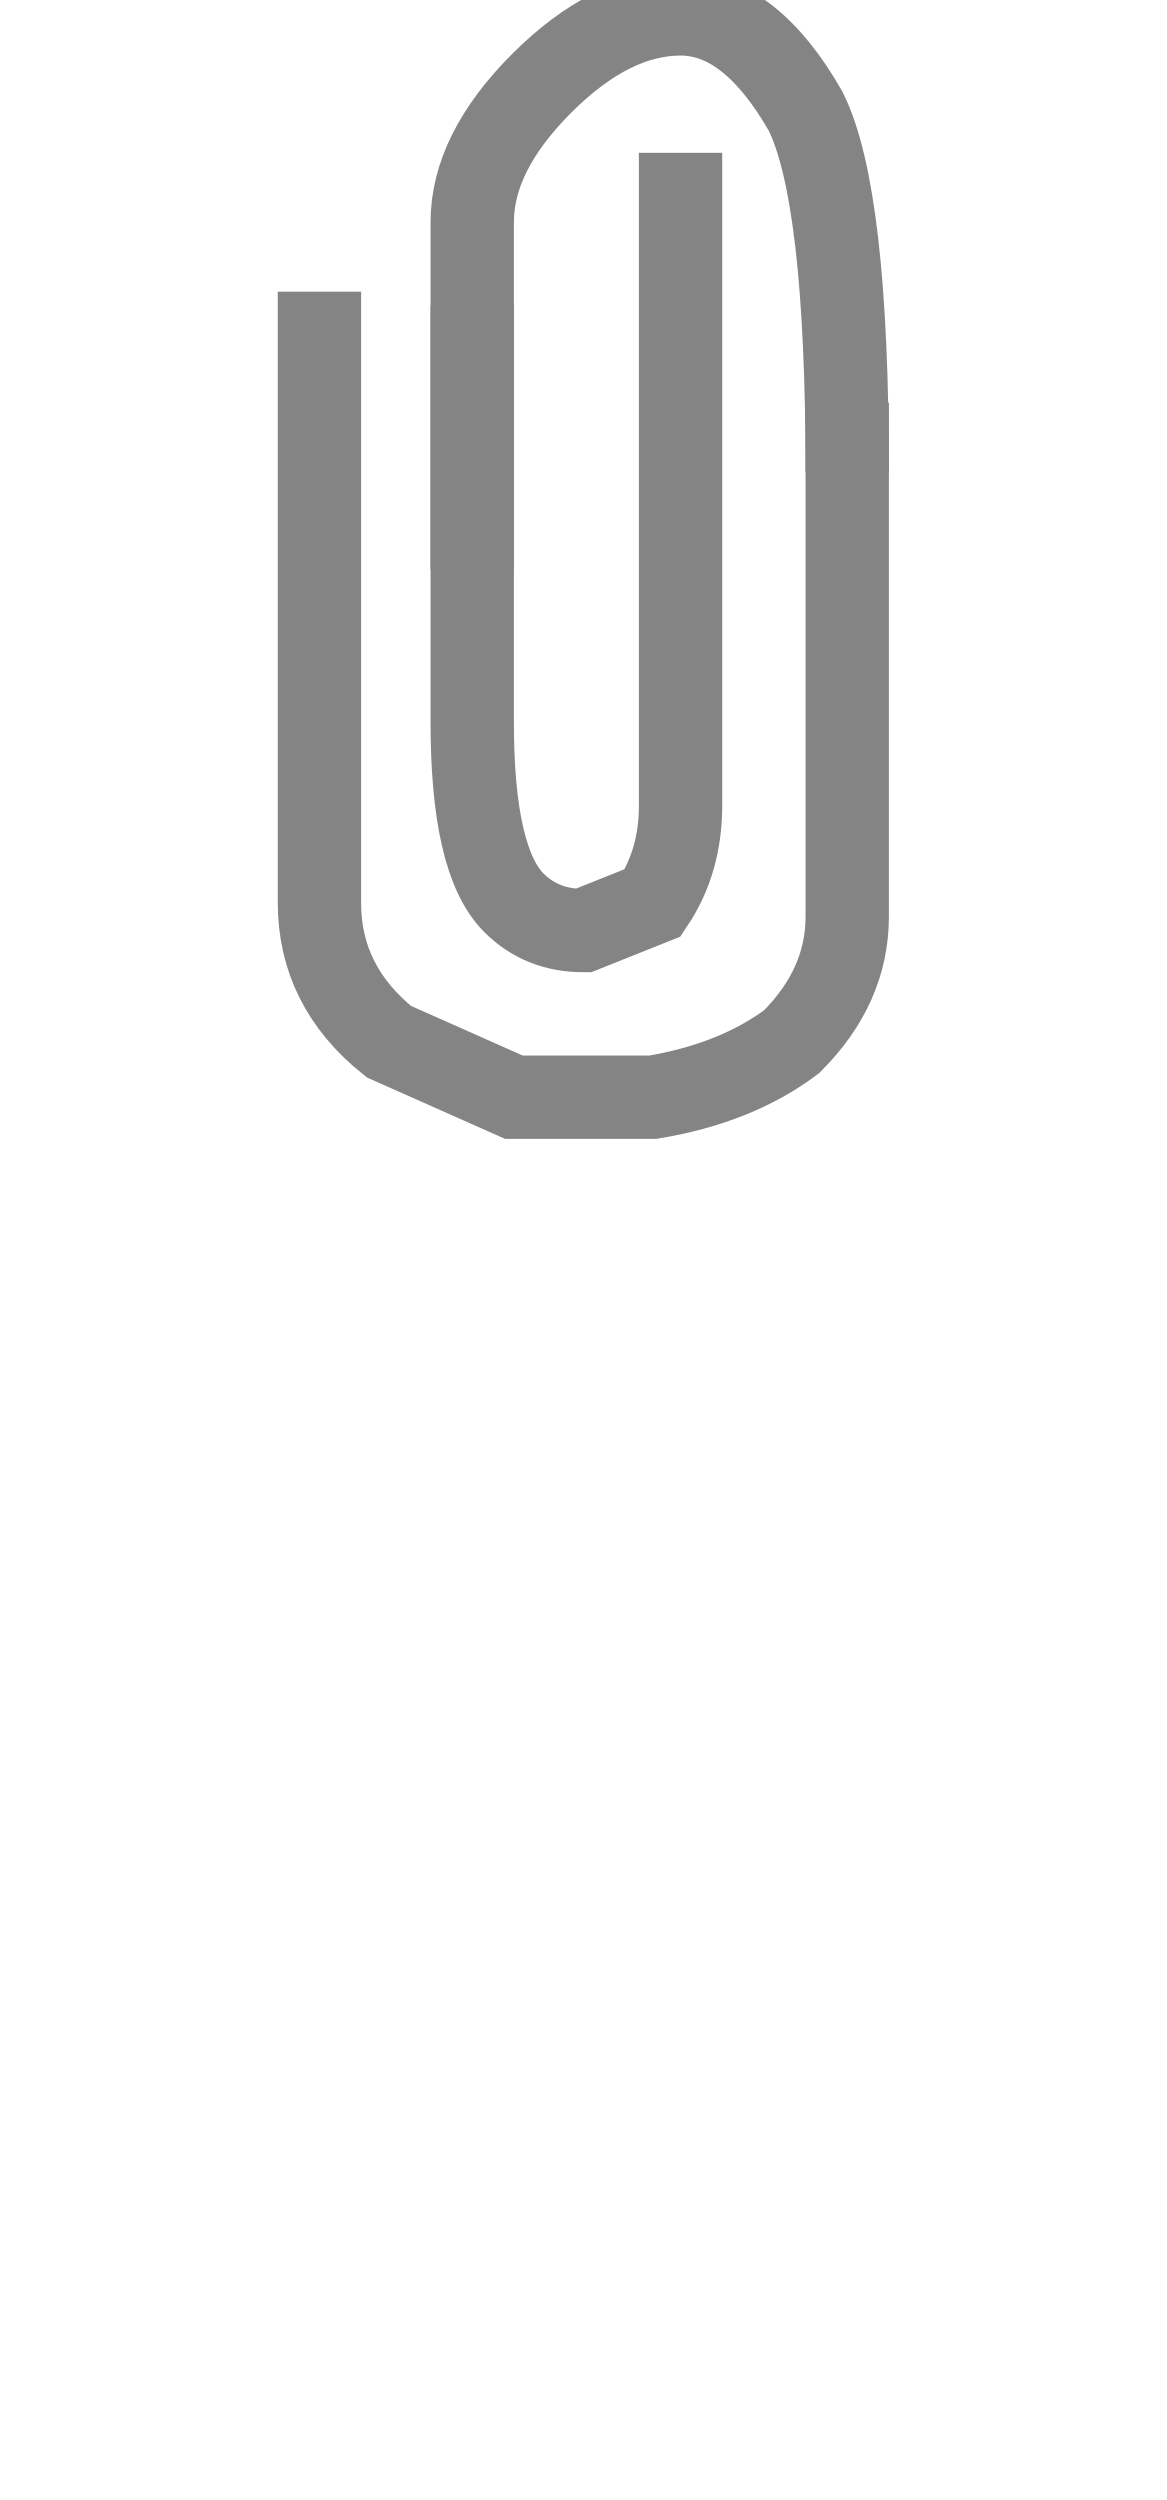
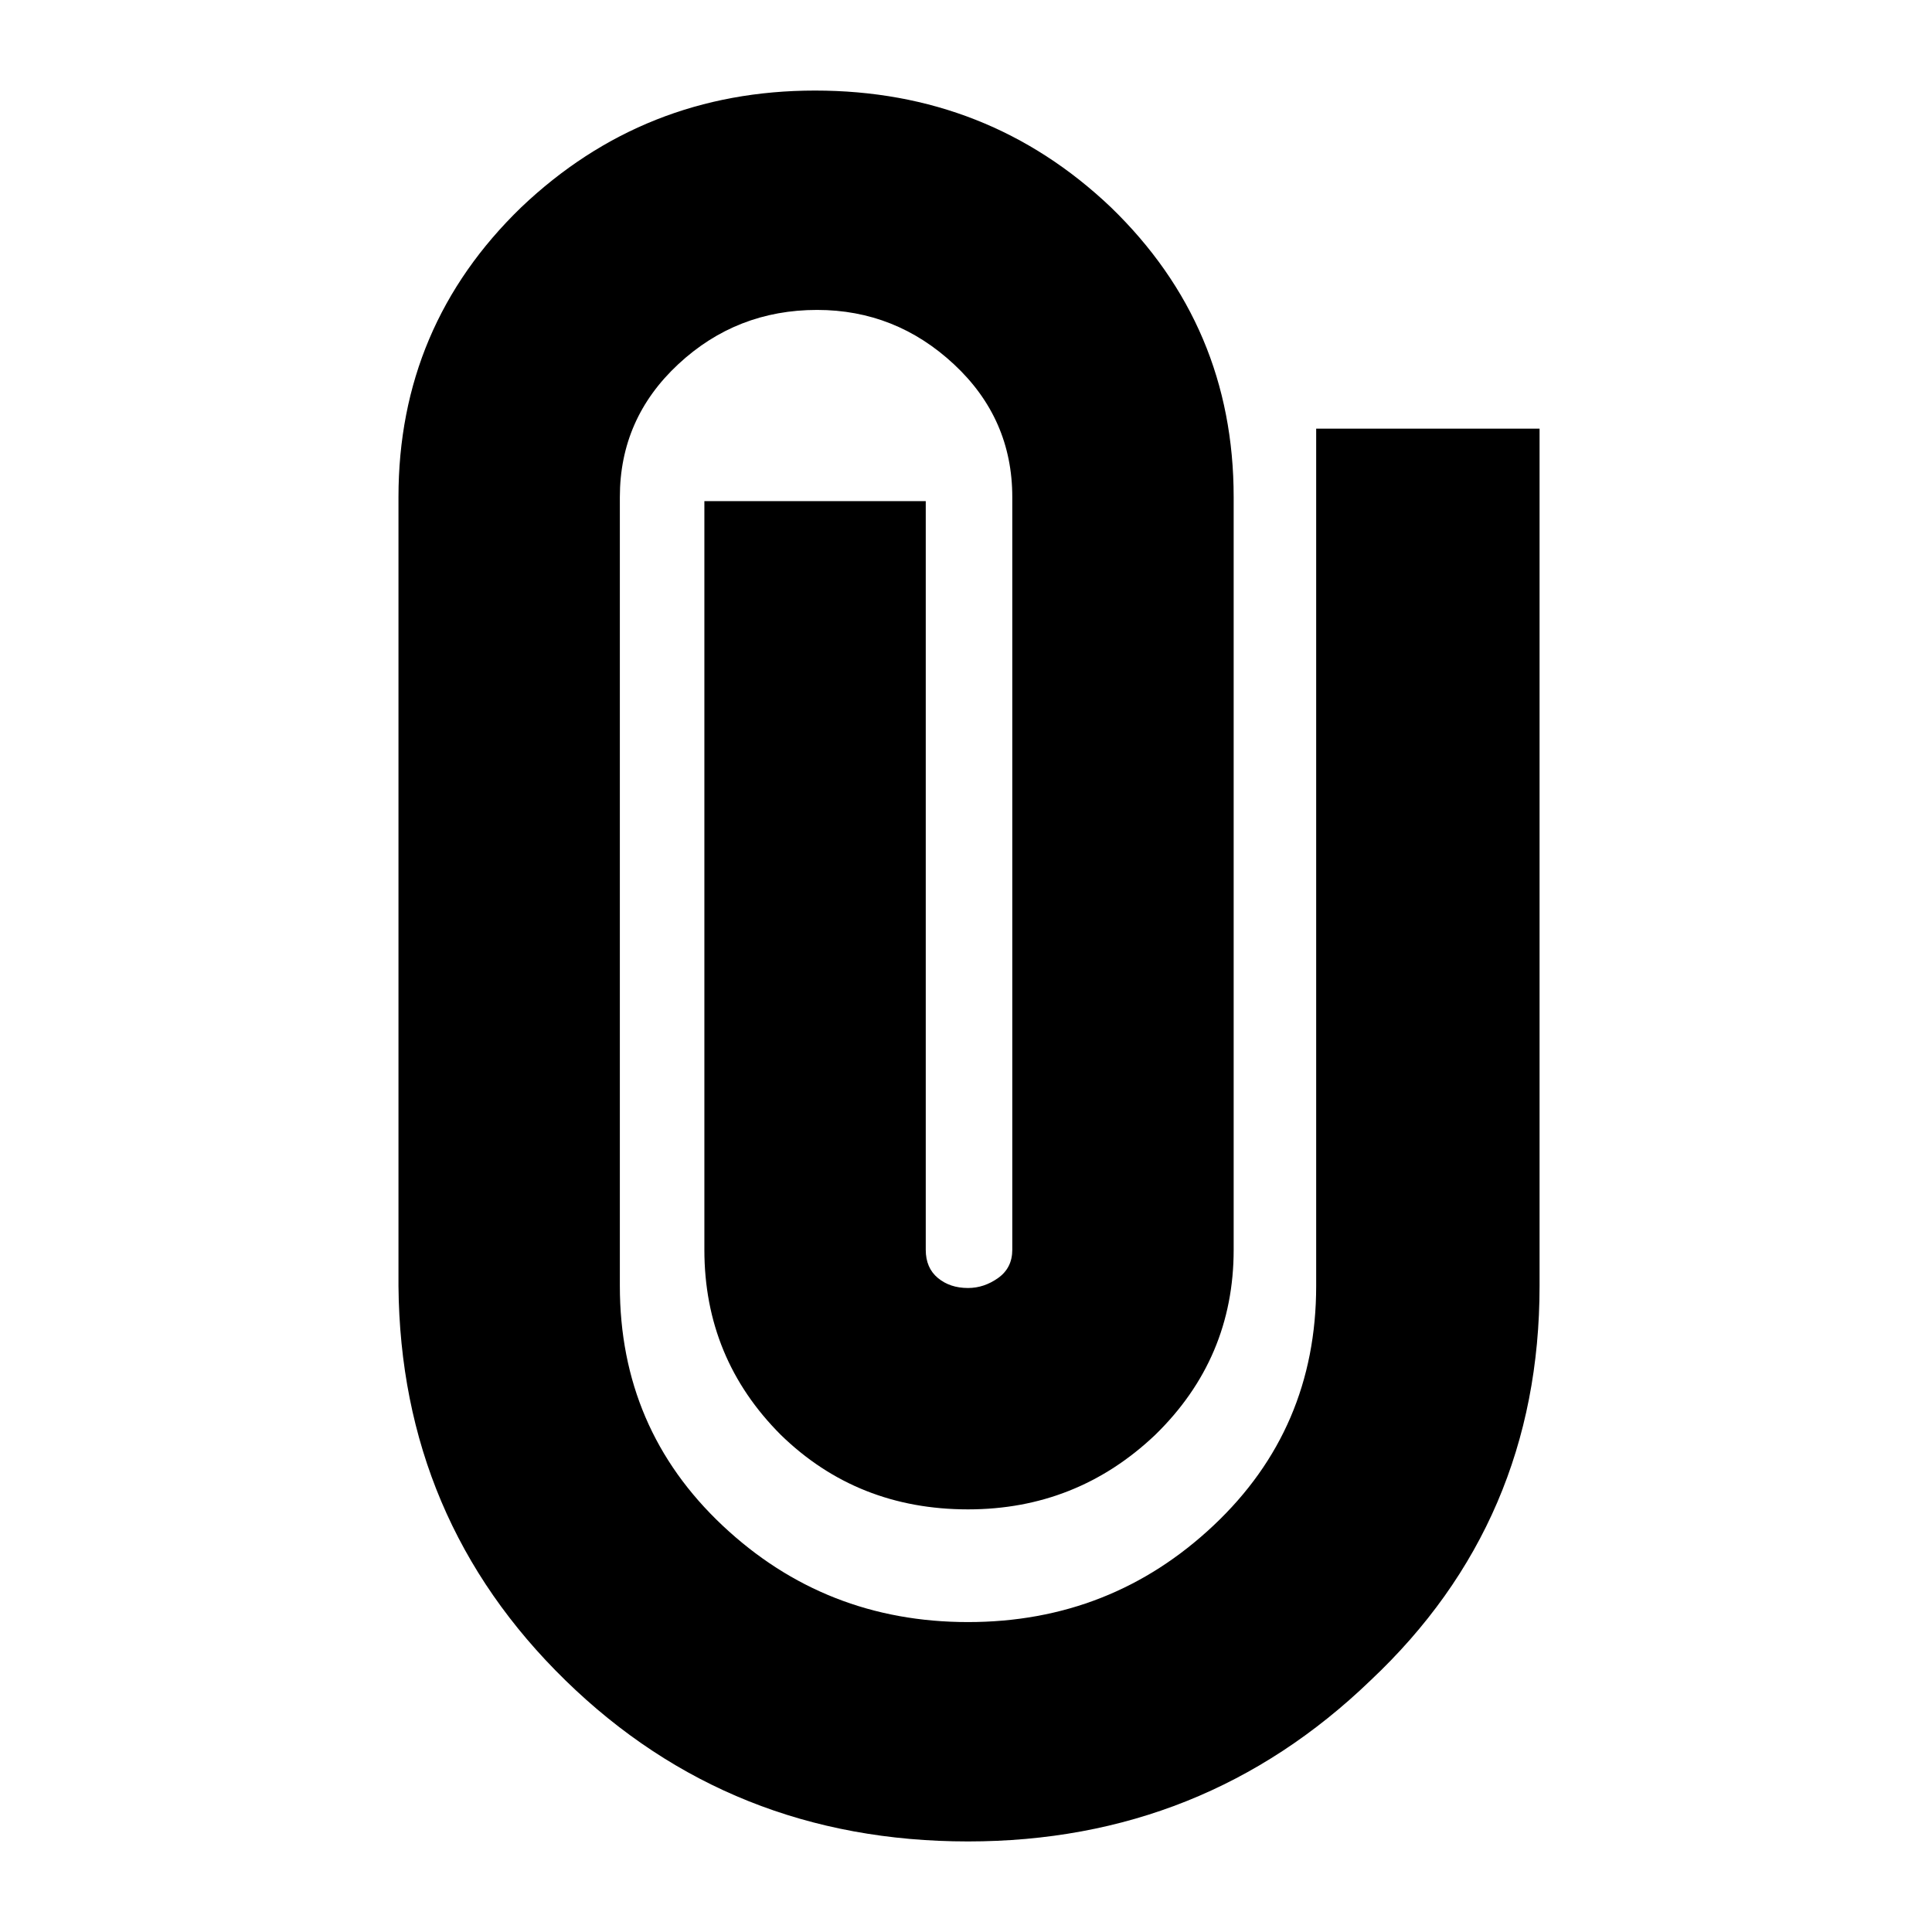
- <svg xmlns="http://www.w3.org/2000/svg" viewBox="-14 2 84 180">
-   <path fill="none" stroke="#848484" stroke-miterlimit="10" stroke-width="6" d="M47 31v37q0 5-4 9-4 3-10 4H23l-9-4q-5-4-5-10V23" pointer-events="stroke" />
-   <path fill="none" stroke="#848484" stroke-miterlimit="10" stroke-width="6" d="M47 36q0-20-3-26-4-7-9-7T25 8q-5 5-5 10v25" pointer-events="stroke" />
-   <path fill="none" stroke="#848484" stroke-miterlimit="10" stroke-width="6" d="M35 13v47q0 4-2 7l-5 2q-3 0-5-2-3-3-3-13V24" pointer-events="stroke" />
+ <svg viewBox="0 -960 960 960">
+   <path d="M765-321q0 117-84 196-83 80-200 80-118 0-200-80t-83-196v-392q0-85 61-144 61-58 146-58 86 0 147 58 61 59 61 144v374q0 54-39 92-39 37-93 37-55 0-93-37-38-38-38-92v-372h110v372q0 9 6 14t15 5q8 0 15-5t7-14v-374q0-39-29-66t-68-27q-40 0-69 27t-29 66v392q0 71 51 119t122 48q71 0 122-48t51-119v-426h111v426Z" />
</svg>
